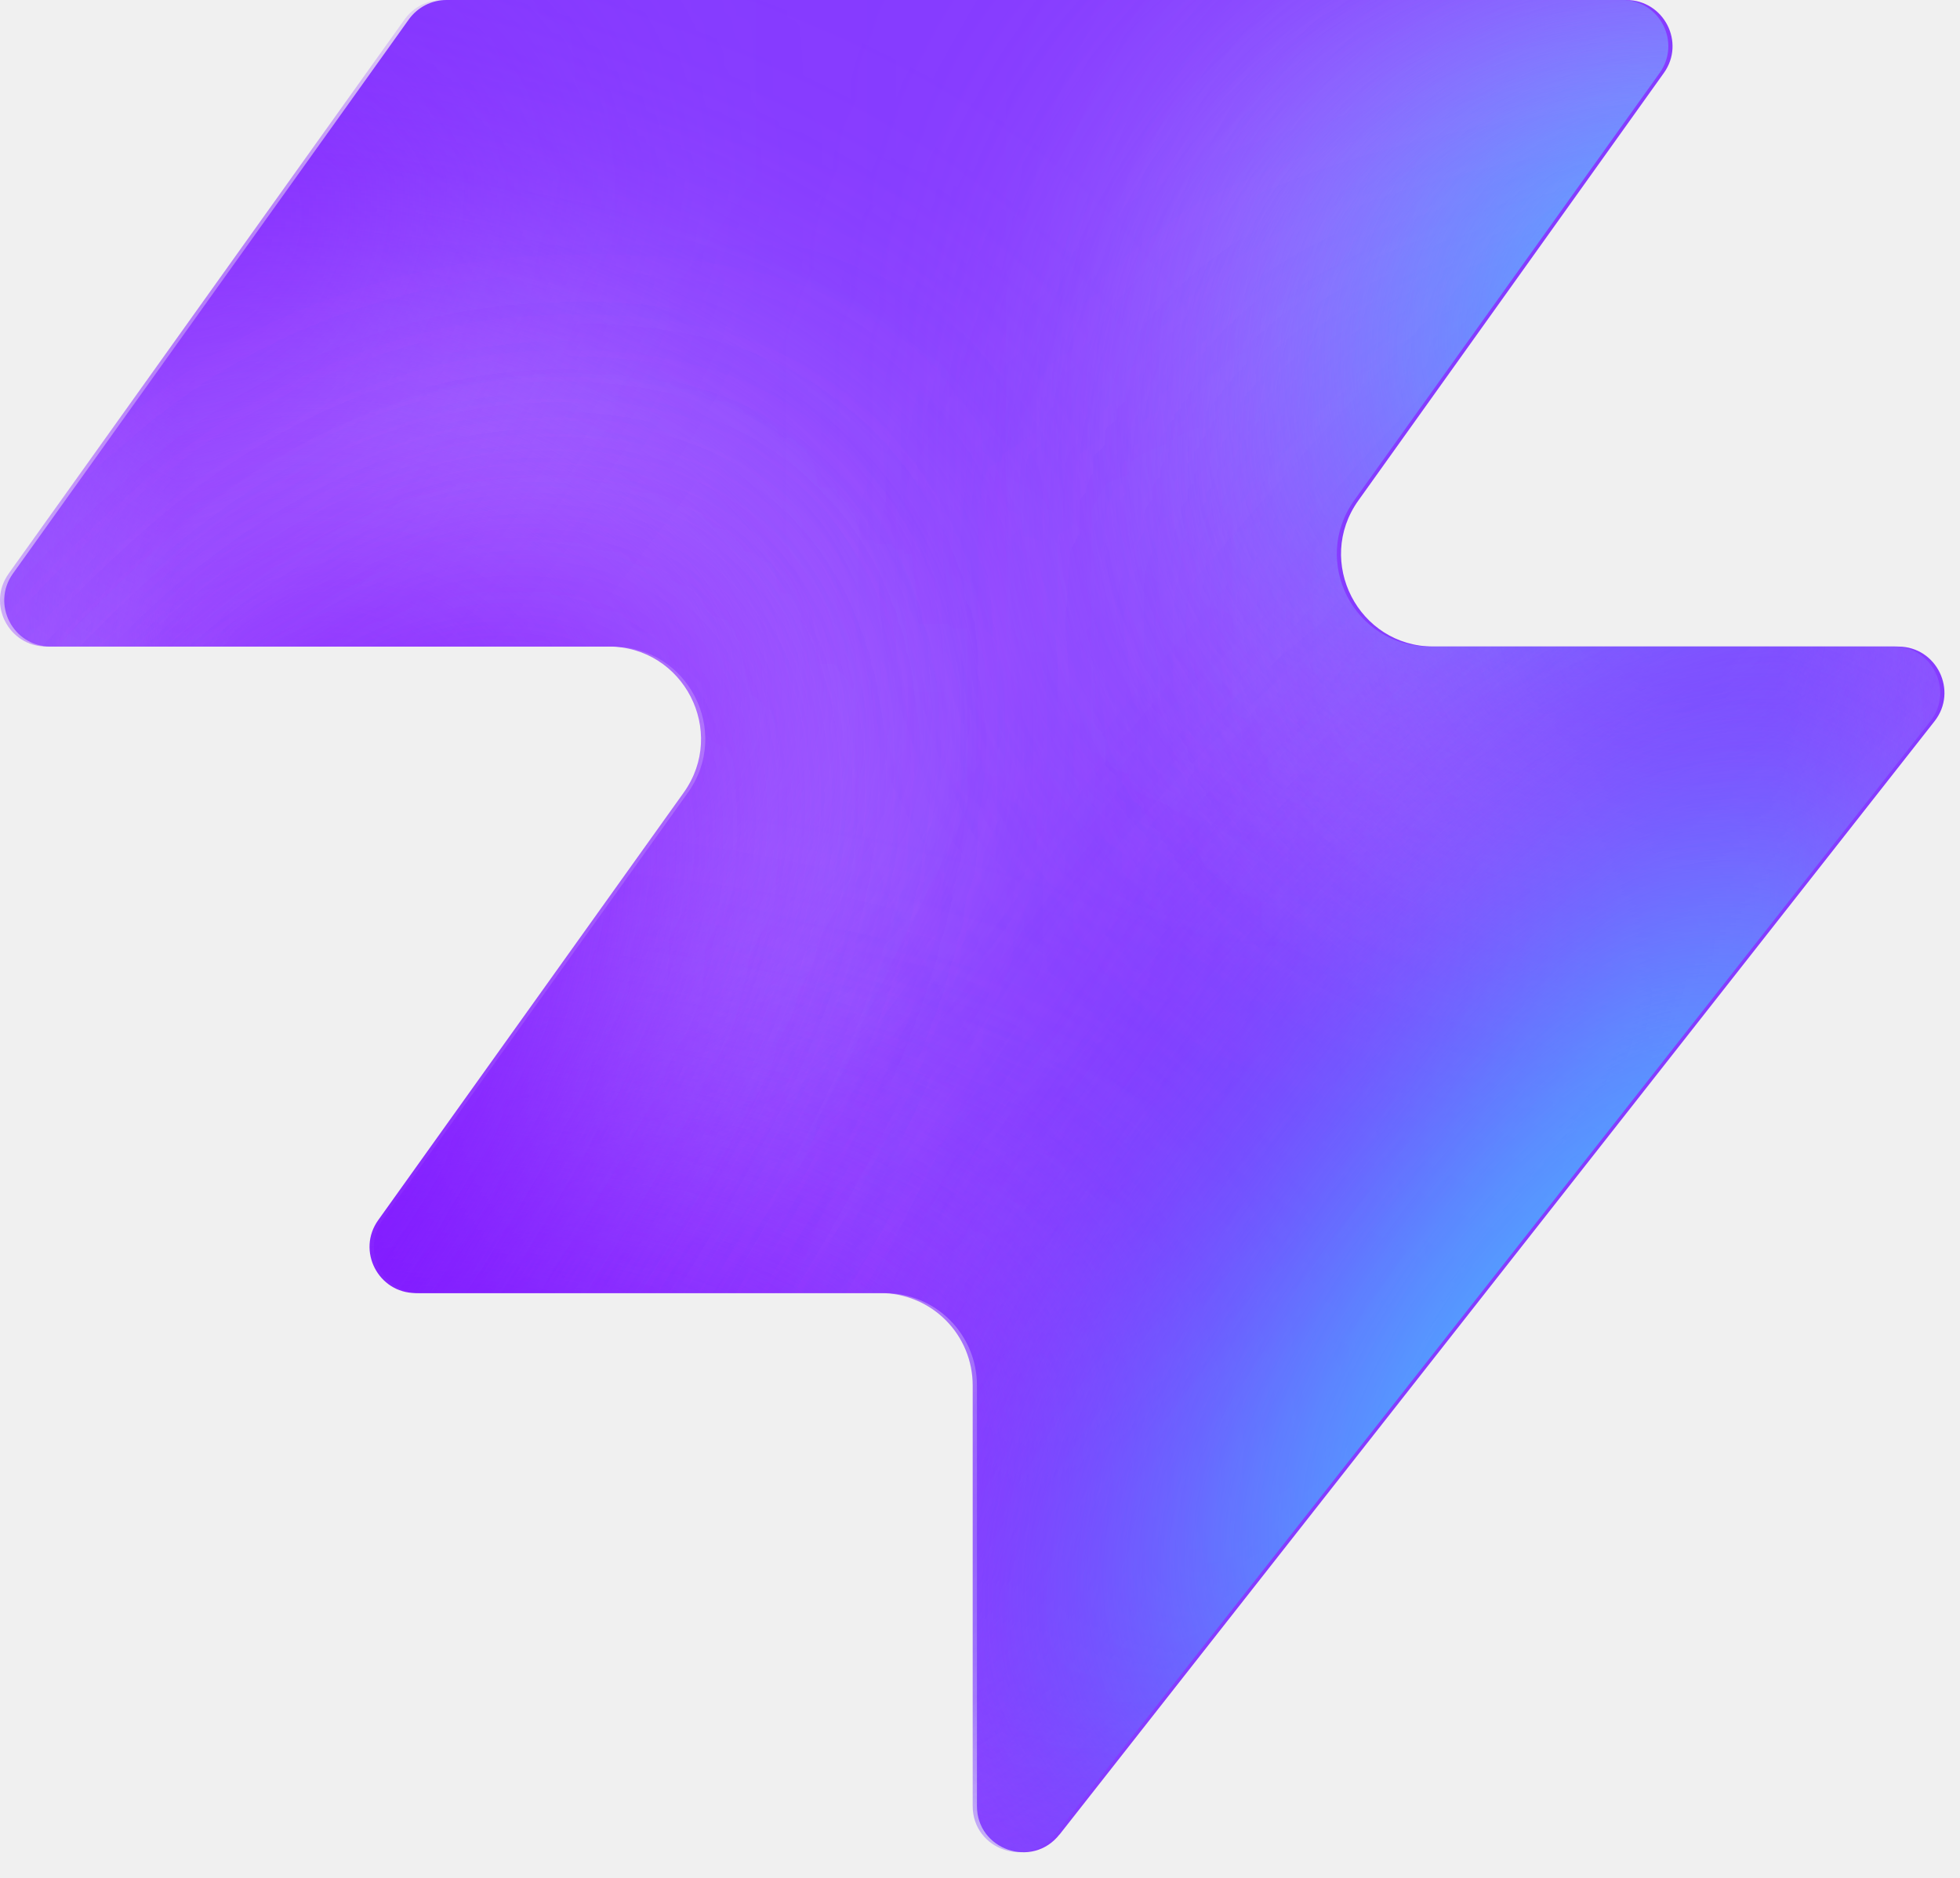
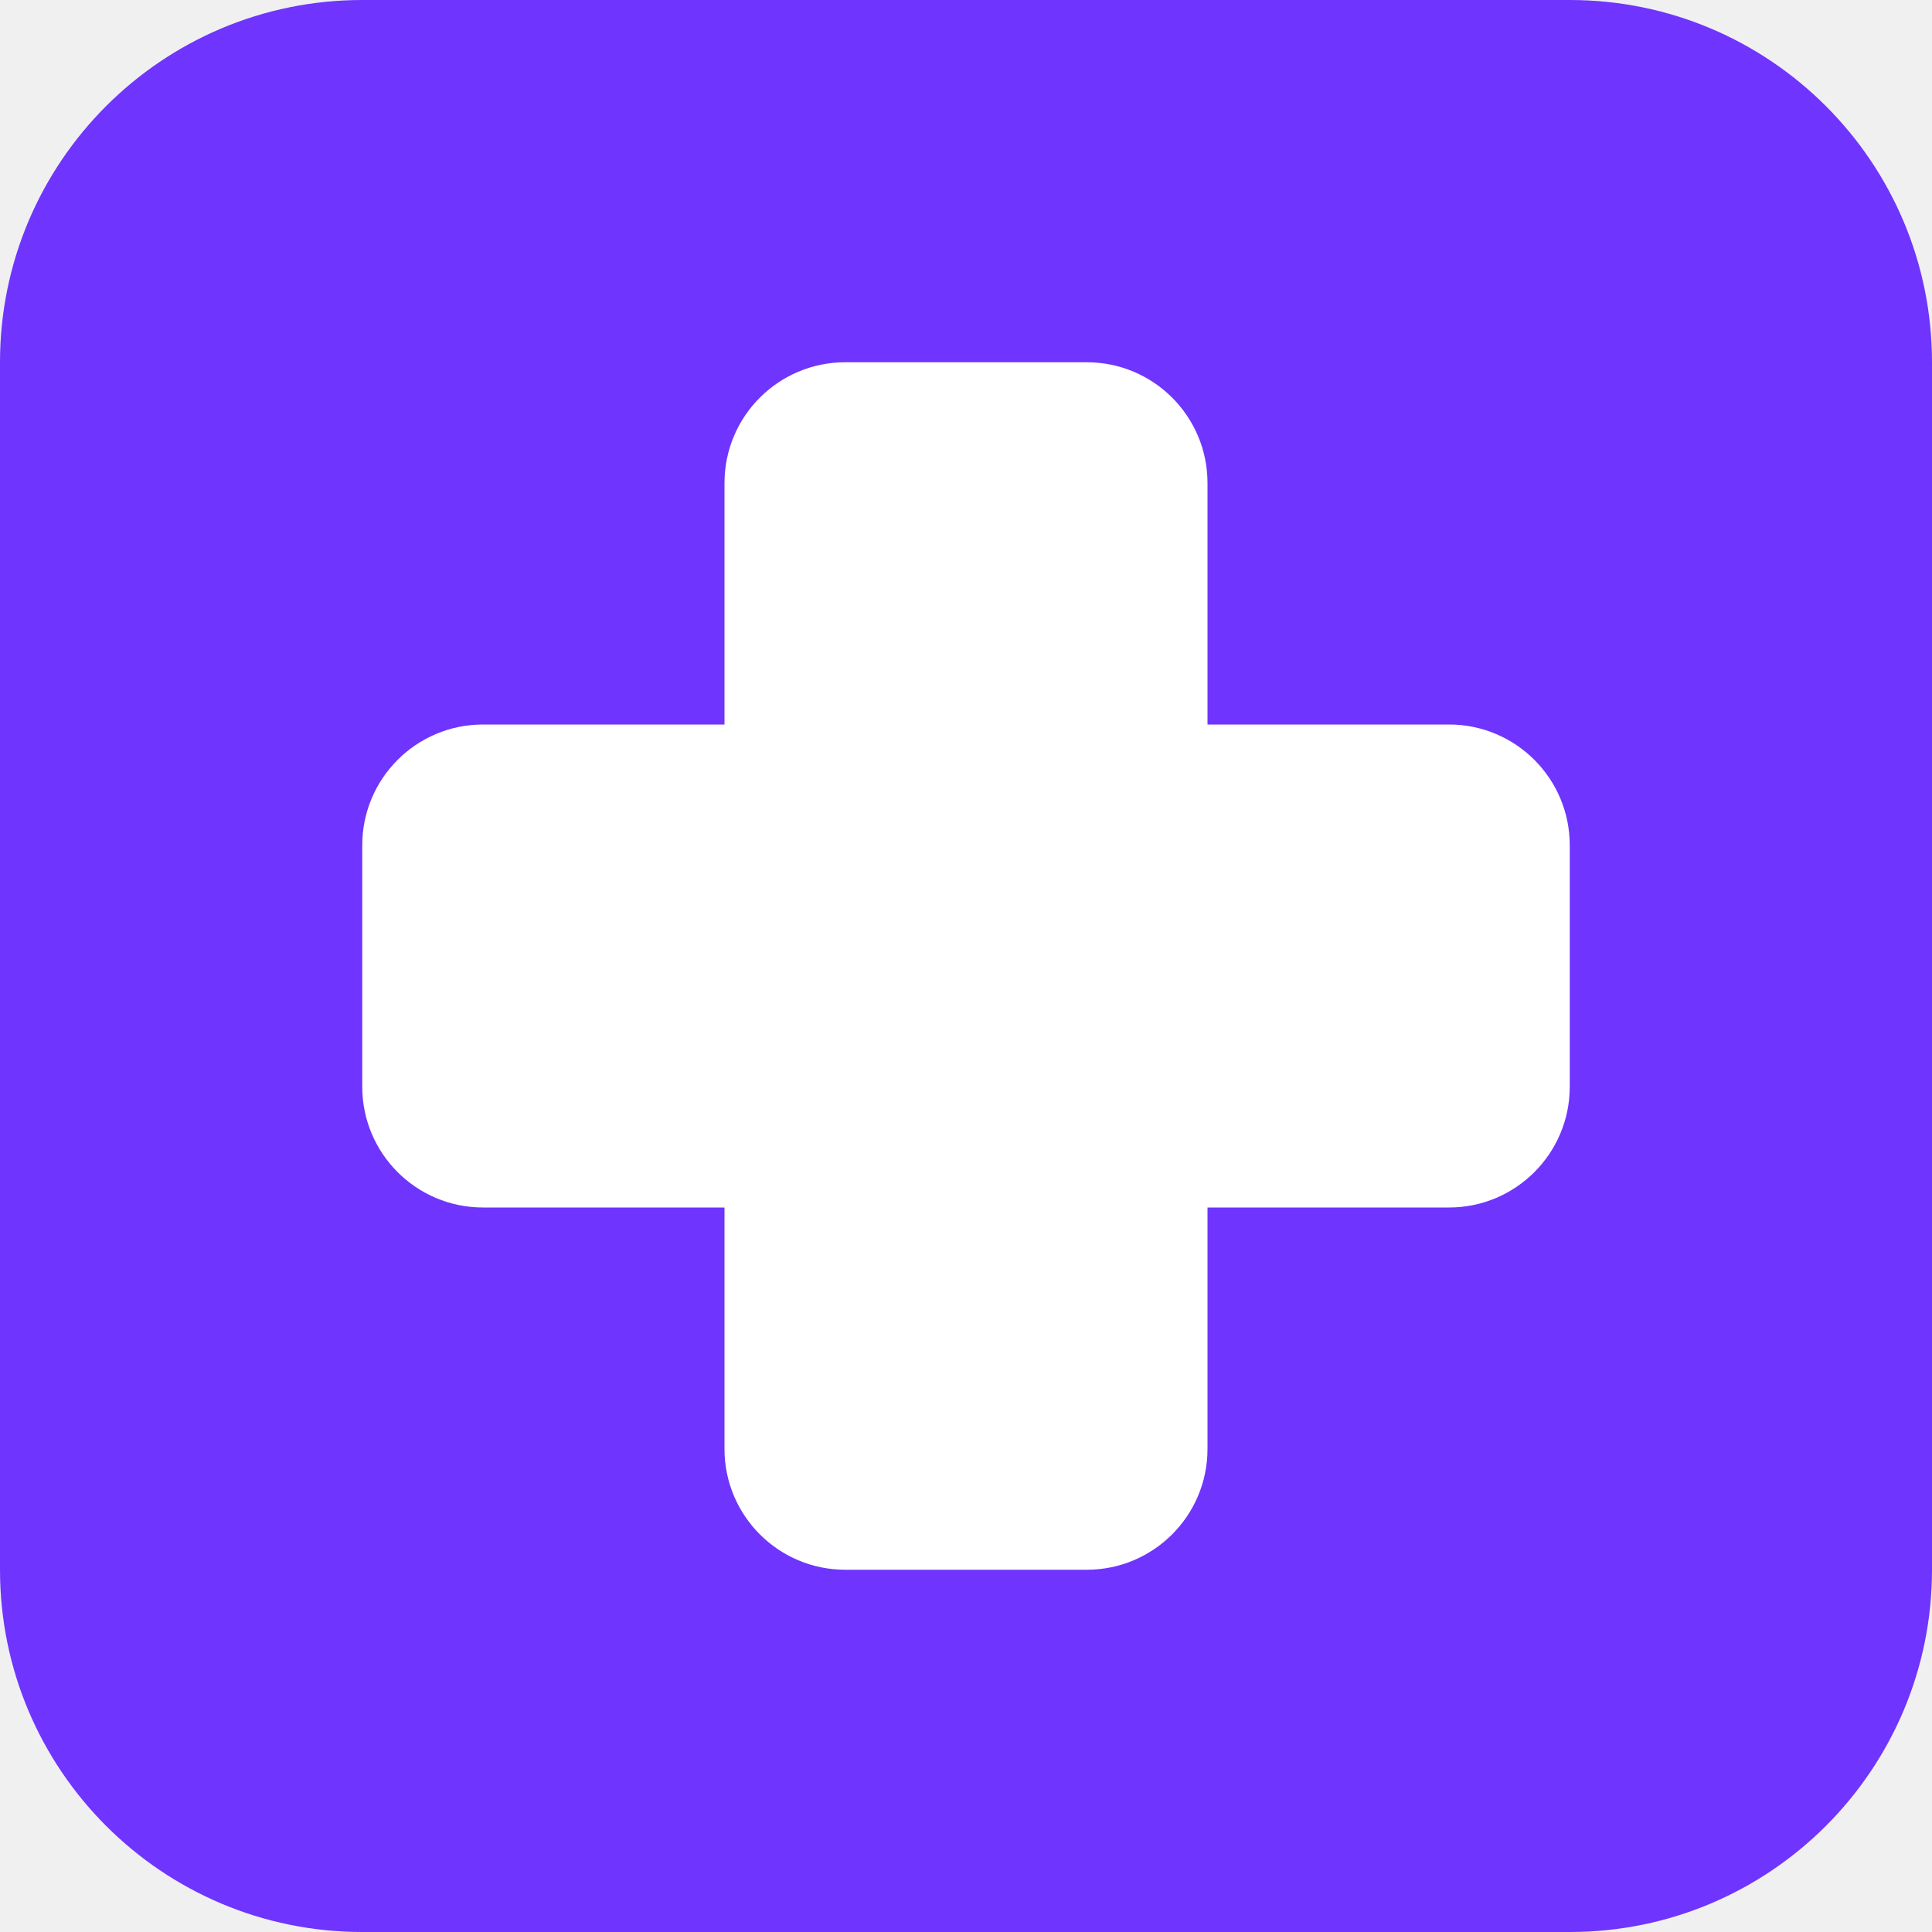
- <svg xmlns="http://www.w3.org/2000/svg" width="48" height="46" fill="none" viewBox="0 0 48 46">
-   <path fill="#863bff" d="M25.946 44.938c-.664.845-2.021.375-2.021-.698V33.937a2.26 2.26 0 0 0-2.262-2.262H10.287c-.92 0-1.456-1.04-.92-1.788l7.48-10.471c1.07-1.497 0-3.578-1.842-3.578H1.237c-.92 0-1.456-1.04-.92-1.788L10.013.474c.214-.297.556-.474.92-.474h28.894c.92 0 1.456 1.04.92 1.788l-7.48 10.471c-1.07 1.498 0 3.579 1.842 3.579h11.377c.943 0 1.473 1.088.89 1.83L25.947 44.94z" style="fill:#863bff;fill:color(display-p3 .525 .23 1);fill-opacity:1" />
-   <mask id="a" width="48" height="46" x="0" y="0" maskUnits="userSpaceOnUse" style="mask-type:alpha">
-     <path fill="#000" d="M25.842 44.938c-.664.844-2.021.375-2.021-.698V33.937a2.26 2.26 0 0 0-2.262-2.262H10.183c-.92 0-1.456-1.04-.92-1.788l7.48-10.471c1.07-1.498 0-3.579-1.842-3.579H1.133c-.92 0-1.456-1.04-.92-1.787L9.91.473c.214-.297.556-.474.92-.474h28.894c.92 0 1.456 1.04.92 1.788l-7.48 10.471c-1.07 1.498 0 3.578 1.842 3.578h11.377c.943 0 1.473 1.088.89 1.832L25.843 44.94z" style="fill:#000;fill-opacity:1" />
-   </mask>
-   <g mask="url(#a)">
-     <g filter="url(#b)">
-       <ellipse cx="5.508" cy="14.704" fill="#ede6ff" rx="5.508" ry="14.704" style="fill:#ede6ff;fill:color(display-p3 .927 .903 1);fill-opacity:1" transform="matrix(.00324 1 1 -.00324 -4.47 31.516)" />
-     </g>
-     <g filter="url(#c)">
-       <ellipse cx="10.399" cy="29.851" fill="#ede6ff" rx="10.399" ry="29.851" style="fill:#ede6ff;fill:color(display-p3 .927 .903 1);fill-opacity:1" transform="matrix(.00324 1 1 -.00324 -39.328 7.883)" />
-     </g>
-     <g filter="url(#d)">
-       <ellipse cx="5.508" cy="30.487" fill="#7e14ff" rx="5.508" ry="30.487" style="fill:#7e14ff;fill:color(display-p3 .492 .077 1);fill-opacity:1" transform="rotate(89.814 -25.913 -14.639)scale(1 -1)" />
-     </g>
-     <g filter="url(#e)">
-       <ellipse cx="5.508" cy="30.599" fill="#7e14ff" rx="5.508" ry="30.599" style="fill:#7e14ff;fill:color(display-p3 .492 .077 1);fill-opacity:1" transform="rotate(89.814 -32.644 -3.334)scale(1 -1)" />
-     </g>
-     <g filter="url(#f)">
-       <ellipse cx="5.508" cy="30.599" fill="#7e14ff" rx="5.508" ry="30.599" style="fill:#7e14ff;fill:color(display-p3 .492 .077 1);fill-opacity:1" transform="matrix(.00324 1 1 -.00324 -34.34 30.47)" />
-     </g>
-     <g filter="url(#g)">
-       <ellipse cx="14.072" cy="22.078" fill="#ede6ff" rx="14.072" ry="22.078" style="fill:#ede6ff;fill:color(display-p3 .927 .903 1);fill-opacity:1" transform="rotate(93.35 24.506 48.493)scale(-1 1)" />
-     </g>
-     <g filter="url(#h)">
-       <ellipse cx="3.47" cy="21.501" fill="#7e14ff" rx="3.47" ry="21.501" style="fill:#7e14ff;fill:color(display-p3 .492 .077 1);fill-opacity:1" transform="rotate(89.009 28.708 47.59)scale(-1 1)" />
-     </g>
-     <g filter="url(#i)">
-       <ellipse cx="3.47" cy="21.501" fill="#7e14ff" rx="3.47" ry="21.501" style="fill:#7e14ff;fill:color(display-p3 .492 .077 1);fill-opacity:1" transform="rotate(89.009 28.708 47.59)scale(-1 1)" />
-     </g>
-     <g filter="url(#j)">
-       <ellipse cx=".387" cy="8.972" fill="#7e14ff" rx="4.407" ry="29.108" style="fill:#7e14ff;fill:color(display-p3 .492 .077 1);fill-opacity:1" transform="rotate(39.51 .387 8.972)" />
-     </g>
-     <g filter="url(#k)">
-       <ellipse cx="47.523" cy="-6.092" fill="#7e14ff" rx="4.407" ry="29.108" style="fill:#7e14ff;fill:color(display-p3 .492 .077 1);fill-opacity:1" transform="rotate(37.892 47.523 -6.092)" />
-     </g>
-     <g filter="url(#l)">
-       <ellipse cx="41.412" cy="6.333" fill="#47bfff" rx="5.971" ry="9.665" style="fill:#47bfff;fill:color(display-p3 .28 .748 1);fill-opacity:1" transform="rotate(37.892 41.412 6.333)" />
-     </g>
-     <g filter="url(#m)">
-       <ellipse cx="-1.879" cy="38.332" fill="#7e14ff" rx="4.407" ry="29.108" style="fill:#7e14ff;fill:color(display-p3 .492 .077 1);fill-opacity:1" transform="rotate(37.892 -1.88 38.332)" />
-     </g>
-     <g filter="url(#n)">
-       <ellipse cx="-1.879" cy="38.332" fill="#7e14ff" rx="4.407" ry="29.108" style="fill:#7e14ff;fill:color(display-p3 .492 .077 1);fill-opacity:1" transform="rotate(37.892 -1.88 38.332)" />
-     </g>
-     <g filter="url(#o)">
-       <ellipse cx="35.651" cy="29.907" fill="#7e14ff" rx="4.407" ry="29.108" style="fill:#7e14ff;fill:color(display-p3 .492 .077 1);fill-opacity:1" transform="rotate(37.892 35.651 29.907)" />
-     </g>
-     <g filter="url(#p)">
-       <ellipse cx="38.418" cy="32.4" fill="#47bfff" rx="5.971" ry="15.297" style="fill:#47bfff;fill:color(display-p3 .28 .748 1);fill-opacity:1" transform="rotate(37.892 38.418 32.4)" />
-     </g>
-   </g>
-   <defs>
-     <filter id="b" width="60.045" height="41.654" x="-19.77" y="16.149" color-interpolation-filters="sRGB" filterUnits="userSpaceOnUse">
-       <feFlood flood-opacity="0" result="BackgroundImageFix" />
-       <feBlend in="SourceGraphic" in2="BackgroundImageFix" result="shape" />
-       <feGaussianBlur result="effect1_foregroundBlur_2002_17158" stdDeviation="7.659" />
-     </filter>
-     <filter id="c" width="90.34" height="51.437" x="-54.613" y="-7.533" color-interpolation-filters="sRGB" filterUnits="userSpaceOnUse">
-       <feFlood flood-opacity="0" result="BackgroundImageFix" />
-       <feBlend in="SourceGraphic" in2="BackgroundImageFix" result="shape" />
-       <feGaussianBlur result="effect1_foregroundBlur_2002_17158" stdDeviation="7.659" />
-     </filter>
-     <filter id="d" width="79.355" height="29.4" x="-49.64" y="2.03" color-interpolation-filters="sRGB" filterUnits="userSpaceOnUse">
-       <feFlood flood-opacity="0" result="BackgroundImageFix" />
-       <feBlend in="SourceGraphic" in2="BackgroundImageFix" result="shape" />
-       <feGaussianBlur result="effect1_foregroundBlur_2002_17158" stdDeviation="4.596" />
-     </filter>
-     <filter id="e" width="79.579" height="29.4" x="-45.045" y="20.029" color-interpolation-filters="sRGB" filterUnits="userSpaceOnUse">
-       <feFlood flood-opacity="0" result="BackgroundImageFix" />
-       <feBlend in="SourceGraphic" in2="BackgroundImageFix" result="shape" />
-       <feGaussianBlur result="effect1_foregroundBlur_2002_17158" stdDeviation="4.596" />
-     </filter>
-     <filter id="f" width="79.579" height="29.4" x="-43.513" y="21.178" color-interpolation-filters="sRGB" filterUnits="userSpaceOnUse">
-       <feFlood flood-opacity="0" result="BackgroundImageFix" />
-       <feBlend in="SourceGraphic" in2="BackgroundImageFix" result="shape" />
-       <feGaussianBlur result="effect1_foregroundBlur_2002_17158" stdDeviation="4.596" />
-     </filter>
-     <filter id="g" width="74.749" height="58.852" x="15.756" y="-17.901" color-interpolation-filters="sRGB" filterUnits="userSpaceOnUse">
-       <feFlood flood-opacity="0" result="BackgroundImageFix" />
-       <feBlend in="SourceGraphic" in2="BackgroundImageFix" result="shape" />
-       <feGaussianBlur result="effect1_foregroundBlur_2002_17158" stdDeviation="7.659" />
-     </filter>
-     <filter id="h" width="61.377" height="25.362" x="23.548" y="2.284" color-interpolation-filters="sRGB" filterUnits="userSpaceOnUse">
-       <feFlood flood-opacity="0" result="BackgroundImageFix" />
-       <feBlend in="SourceGraphic" in2="BackgroundImageFix" result="shape" />
-       <feGaussianBlur result="effect1_foregroundBlur_2002_17158" stdDeviation="4.596" />
-     </filter>
-     <filter id="i" width="61.377" height="25.362" x="23.548" y="2.284" color-interpolation-filters="sRGB" filterUnits="userSpaceOnUse">
-       <feFlood flood-opacity="0" result="BackgroundImageFix" />
-       <feBlend in="SourceGraphic" in2="BackgroundImageFix" result="shape" />
-       <feGaussianBlur result="effect1_foregroundBlur_2002_17158" stdDeviation="4.596" />
-     </filter>
-     <filter id="j" width="56.045" height="63.649" x="-27.636" y="-22.853" color-interpolation-filters="sRGB" filterUnits="userSpaceOnUse">
-       <feFlood flood-opacity="0" result="BackgroundImageFix" />
-       <feBlend in="SourceGraphic" in2="BackgroundImageFix" result="shape" />
-       <feGaussianBlur result="effect1_foregroundBlur_2002_17158" stdDeviation="4.596" />
-     </filter>
-     <filter id="k" width="54.814" height="64.646" x="20.116" y="-38.415" color-interpolation-filters="sRGB" filterUnits="userSpaceOnUse">
-       <feFlood flood-opacity="0" result="BackgroundImageFix" />
-       <feBlend in="SourceGraphic" in2="BackgroundImageFix" result="shape" />
-       <feGaussianBlur result="effect1_foregroundBlur_2002_17158" stdDeviation="4.596" />
-     </filter>
-     <filter id="l" width="33.541" height="35.313" x="24.641" y="-11.323" color-interpolation-filters="sRGB" filterUnits="userSpaceOnUse">
-       <feFlood flood-opacity="0" result="BackgroundImageFix" />
-       <feBlend in="SourceGraphic" in2="BackgroundImageFix" result="shape" />
-       <feGaussianBlur result="effect1_foregroundBlur_2002_17158" stdDeviation="4.596" />
-     </filter>
-     <filter id="m" width="54.814" height="64.646" x="-29.286" y="6.009" color-interpolation-filters="sRGB" filterUnits="userSpaceOnUse">
-       <feFlood flood-opacity="0" result="BackgroundImageFix" />
-       <feBlend in="SourceGraphic" in2="BackgroundImageFix" result="shape" />
-       <feGaussianBlur result="effect1_foregroundBlur_2002_17158" stdDeviation="4.596" />
-     </filter>
-     <filter id="n" width="54.814" height="64.646" x="-29.286" y="6.009" color-interpolation-filters="sRGB" filterUnits="userSpaceOnUse">
-       <feFlood flood-opacity="0" result="BackgroundImageFix" />
-       <feBlend in="SourceGraphic" in2="BackgroundImageFix" result="shape" />
-       <feGaussianBlur result="effect1_foregroundBlur_2002_17158" stdDeviation="4.596" />
-     </filter>
-     <filter id="o" width="54.814" height="64.646" x="8.244" y="-2.416" color-interpolation-filters="sRGB" filterUnits="userSpaceOnUse">
-       <feFlood flood-opacity="0" result="BackgroundImageFix" />
-       <feBlend in="SourceGraphic" in2="BackgroundImageFix" result="shape" />
-       <feGaussianBlur result="effect1_foregroundBlur_2002_17158" stdDeviation="4.596" />
-     </filter>
-     <filter id="p" width="39.409" height="43.623" x="18.713" y="10.588" color-interpolation-filters="sRGB" filterUnits="userSpaceOnUse">
-       <feFlood flood-opacity="0" result="BackgroundImageFix" />
-       <feBlend in="SourceGraphic" in2="BackgroundImageFix" result="shape" />
-       <feGaussianBlur result="effect1_foregroundBlur_2002_17158" stdDeviation="4.596" />
-     </filter>
-   </defs>
+ <svg xmlns="http://www.w3.org/2000/svg" width="32" height="32" viewBox="0 0 32 32">
+   <rect width="32" height="32" rx="6" fill="#6f34fe" />
+   <rect x="12" y="6" width="8" height="20" rx="2" fill="white" />
+   <rect x="6" y="12" width="20" height="8" rx="2" fill="white" />
</svg>
